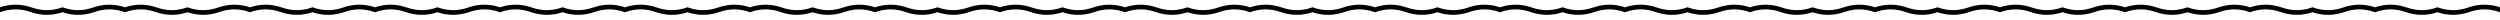
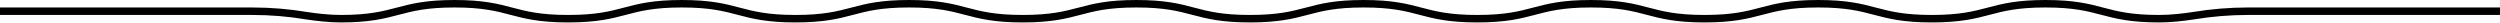
- <svg xmlns="http://www.w3.org/2000/svg" viewBox="0 0 640 5" preserveAspectRatio="none">
-   <path d="M0,2.5 Q4,1.1 8,2.5 T16,2.5 Q20,3.9 24,2.5 T32,2.5 Q36,1.1 40,2.5 T48,2.5 Q52,3.9 56,2.5 T64,2.5 Q68,1.1 72,2.5 T80,2.5 Q84,3.9 88,2.5 T96,2.5 Q100,1.1 104,2.5 T112,2.5 Q116,3.9 120,2.5 T128,2.5 Q132,1.1 136,2.5 T144,2.5 Q148,3.9 152,2.5 T160,2.5 Q164,1.1 168,2.5 T176,2.5 Q180,3.9 184,2.5 T192,2.5 Q196,1.1 200,2.5 T208,2.5 Q212,3.9 216,2.5 T224,2.5 Q228,1.1 232,2.5 T240,2.5 Q244,3.9 248,2.5 T256,2.5 Q260,1.1 264,2.5 T272,2.5 Q276,3.9 280,2.5 T288,2.5 Q292,1.1 296,2.5 T304,2.5 Q308,3.9 312,2.5 T320,2.5 Q324,1.1 328,2.5 T336,2.5 Q340,3.9 344,2.5 T352,2.5 Q356,1.1 360,2.5 T368,2.5 Q372,3.9 376,2.5 T384,2.5 Q388,1.1 392,2.5 T400,2.5 Q404,3.9 408,2.5 T416,2.5 Q420,1.1 424,2.5 T432,2.5 Q436,3.9 440,2.5 T448,2.5 Q452,1.1 456,2.5 T464,2.5 Q468,3.9 472,2.5 T480,2.5 Q484,1.1 488,2.5 T496,2.5 Q500,3.9 504,2.5 T512,2.5 Q516,1.1 520,2.5 T528,2.5 Q532,3.9 536,2.5 T544,2.5 Q548,1.1 552,2.5 T560,2.5 Q564,3.9 568,2.5 T576,2.5 Q580,1.1 584,2.5 T592,2.5 Q596,3.9 600,2.5 T608,2.5 Q612,1.1 616,2.5 T624,2.5 Q628,3.9 632,2.5 T640,2.5" fill="none" stroke="#000000" stroke-width="1.2" stroke-linecap="round" />
+ <svg xmlns="http://www.w3.org/2000/svg" version="1.1" id="Layer_1" x="0px" y="0px" viewBox="0 0 334.4 3" style="enable-background:new 0 0 334.4 3;" xml:space="preserve">
+   <style type="text/css">
+ 	.st0{fill:none;stroke:#000000;stroke-miterlimit:10;}
+ </style>
+   <path class="st0" d="M0,1.5h33.7c2.5,0,4.9,0.2,7.3,0.6c1.3,0.2,3,0.4,4.6,0.4c7.6,0,7.6-2,15.2-2s7.6,2,15.2,2c7.6,0,7.6-2,15.2-2  c7.6,0,7.6,2,15.2,2s7.6-2,15.2-2c7.6,0,7.6,2,15.2,2c7.6,0,7.6-2,15.2-2s7.6,2,15.2,2s7.6-2,15.2-2s7.6,2,15.2,2s7.6-2,15.2-2  s7.6,2,15.2,2s7.6-2,15.2-2s7.6,2,15.2,2s7.6-2,15.2-2s7.6,2,15.2,2c1.6,0,3.3-0.2,4.6-0.4c2.4-0.4,4.9-0.6,7.3-0.6h33.7" />
</svg>
